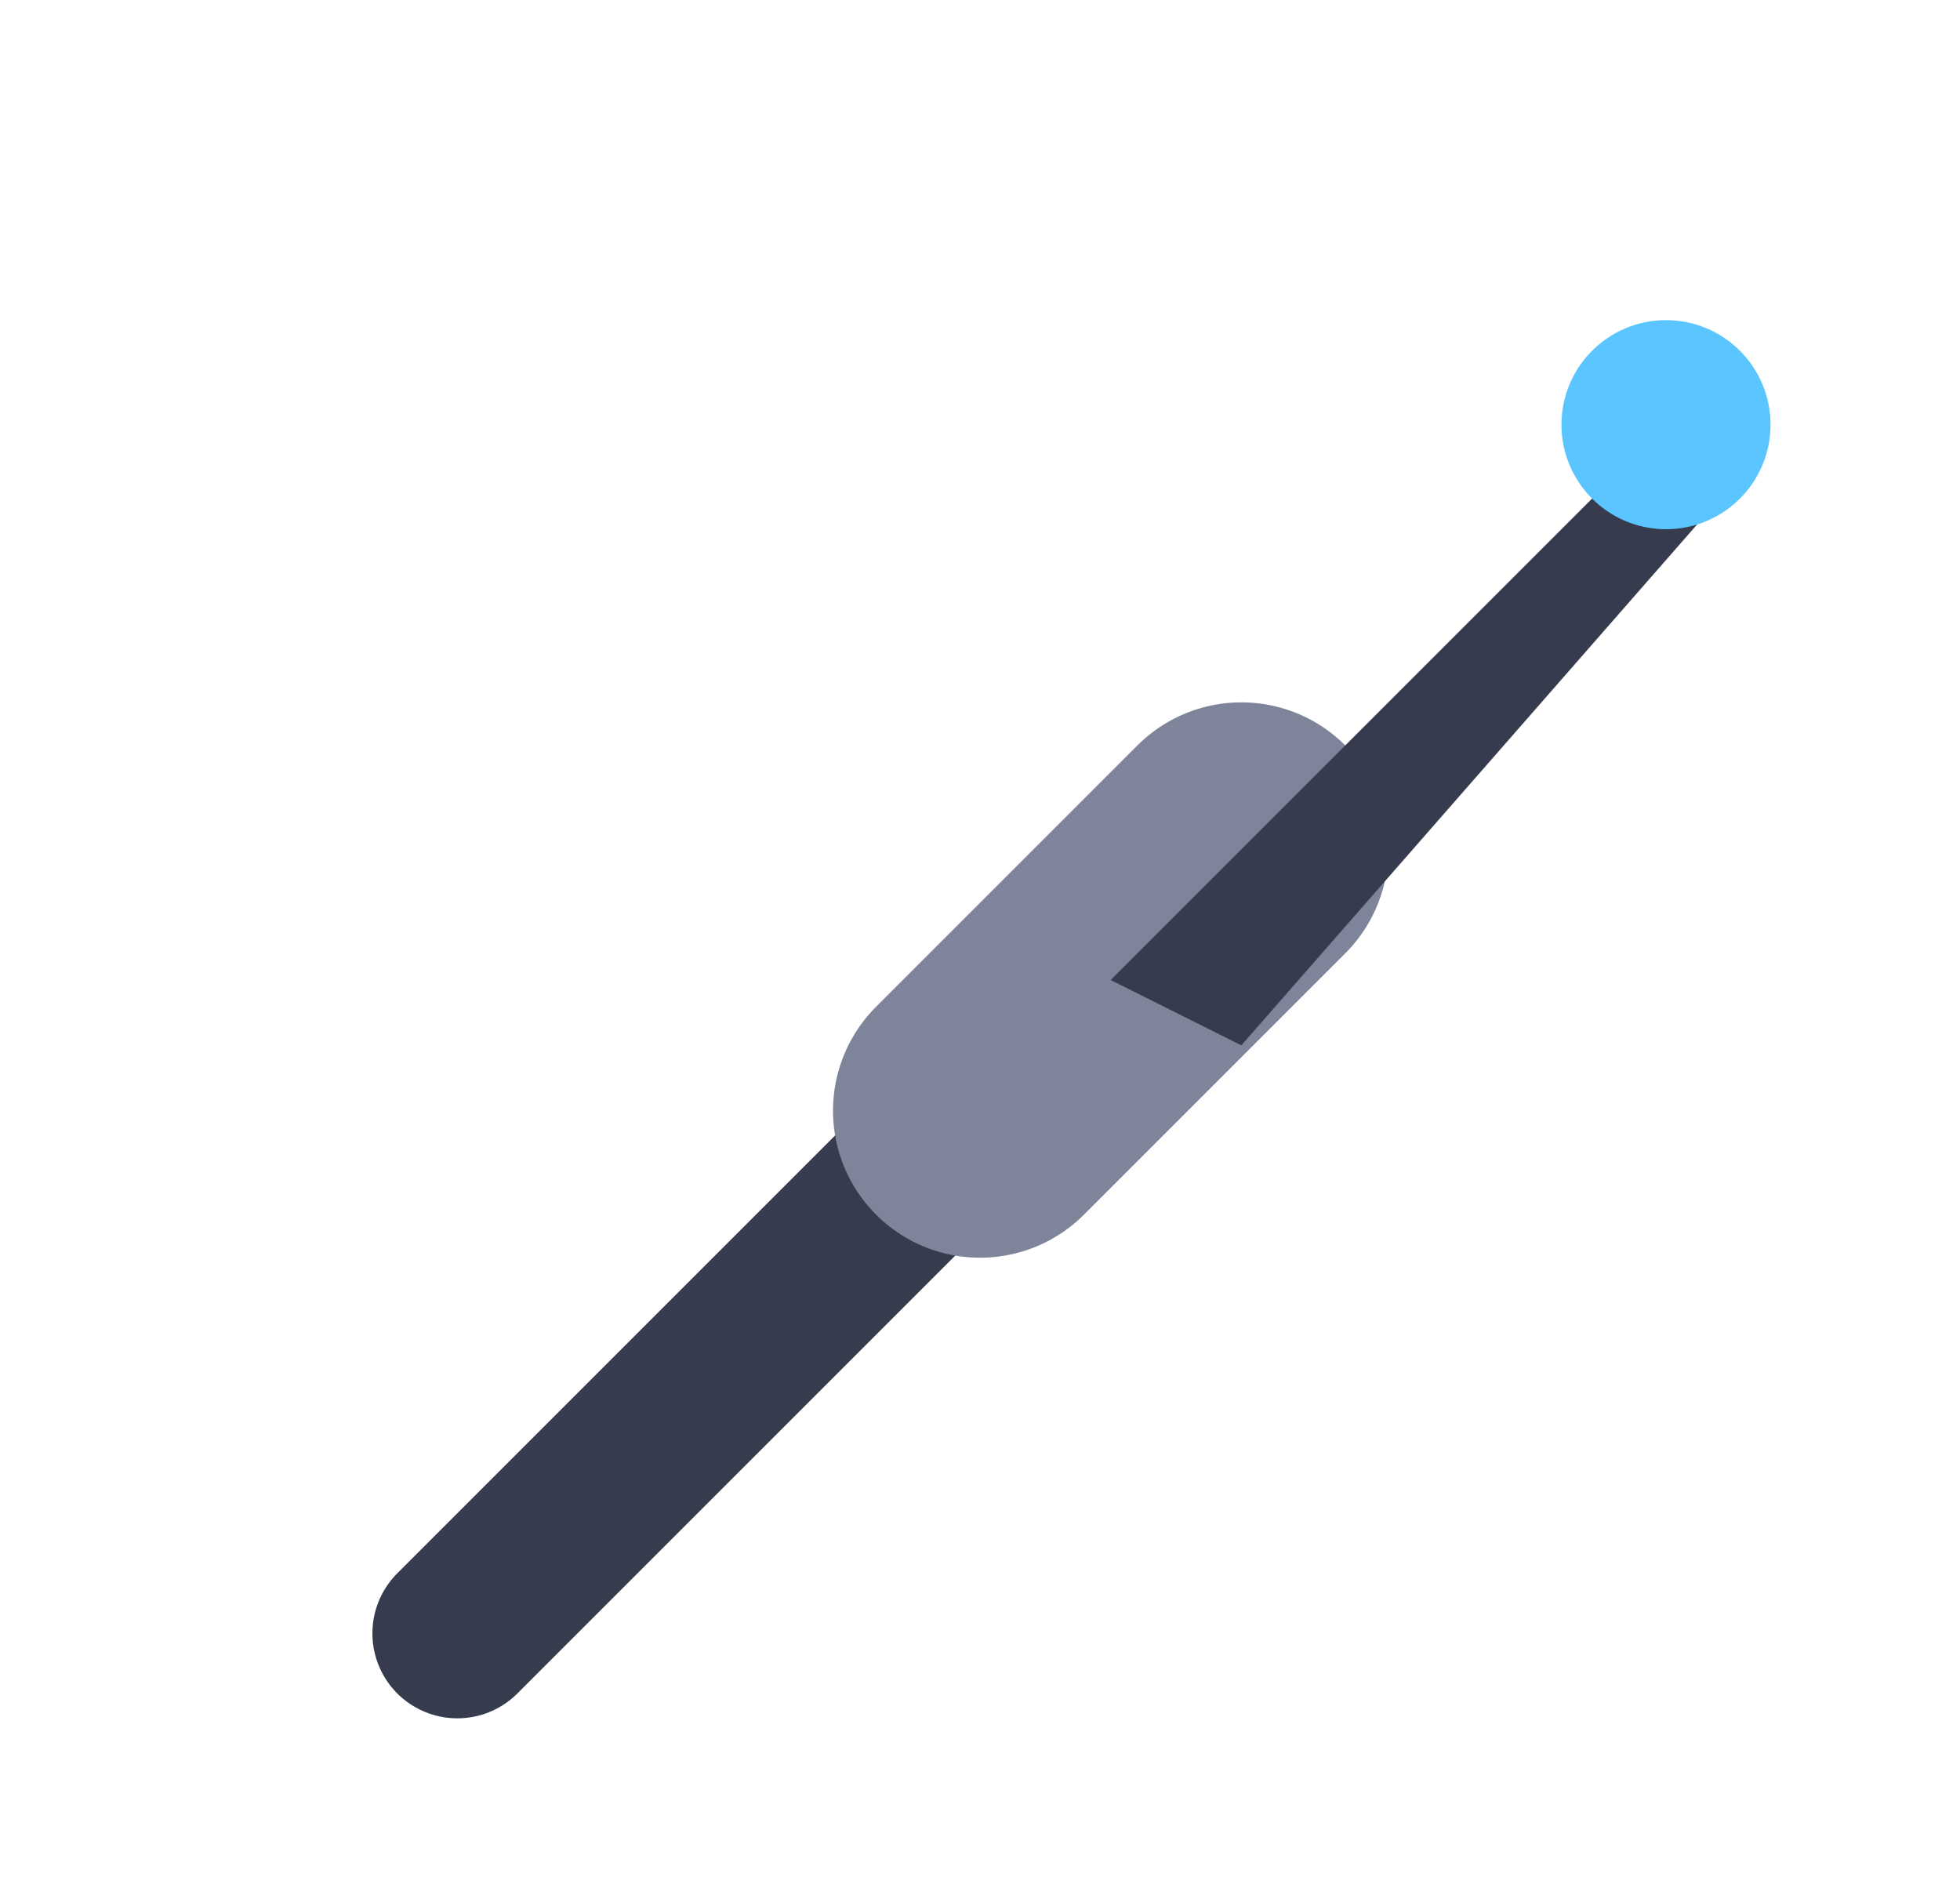
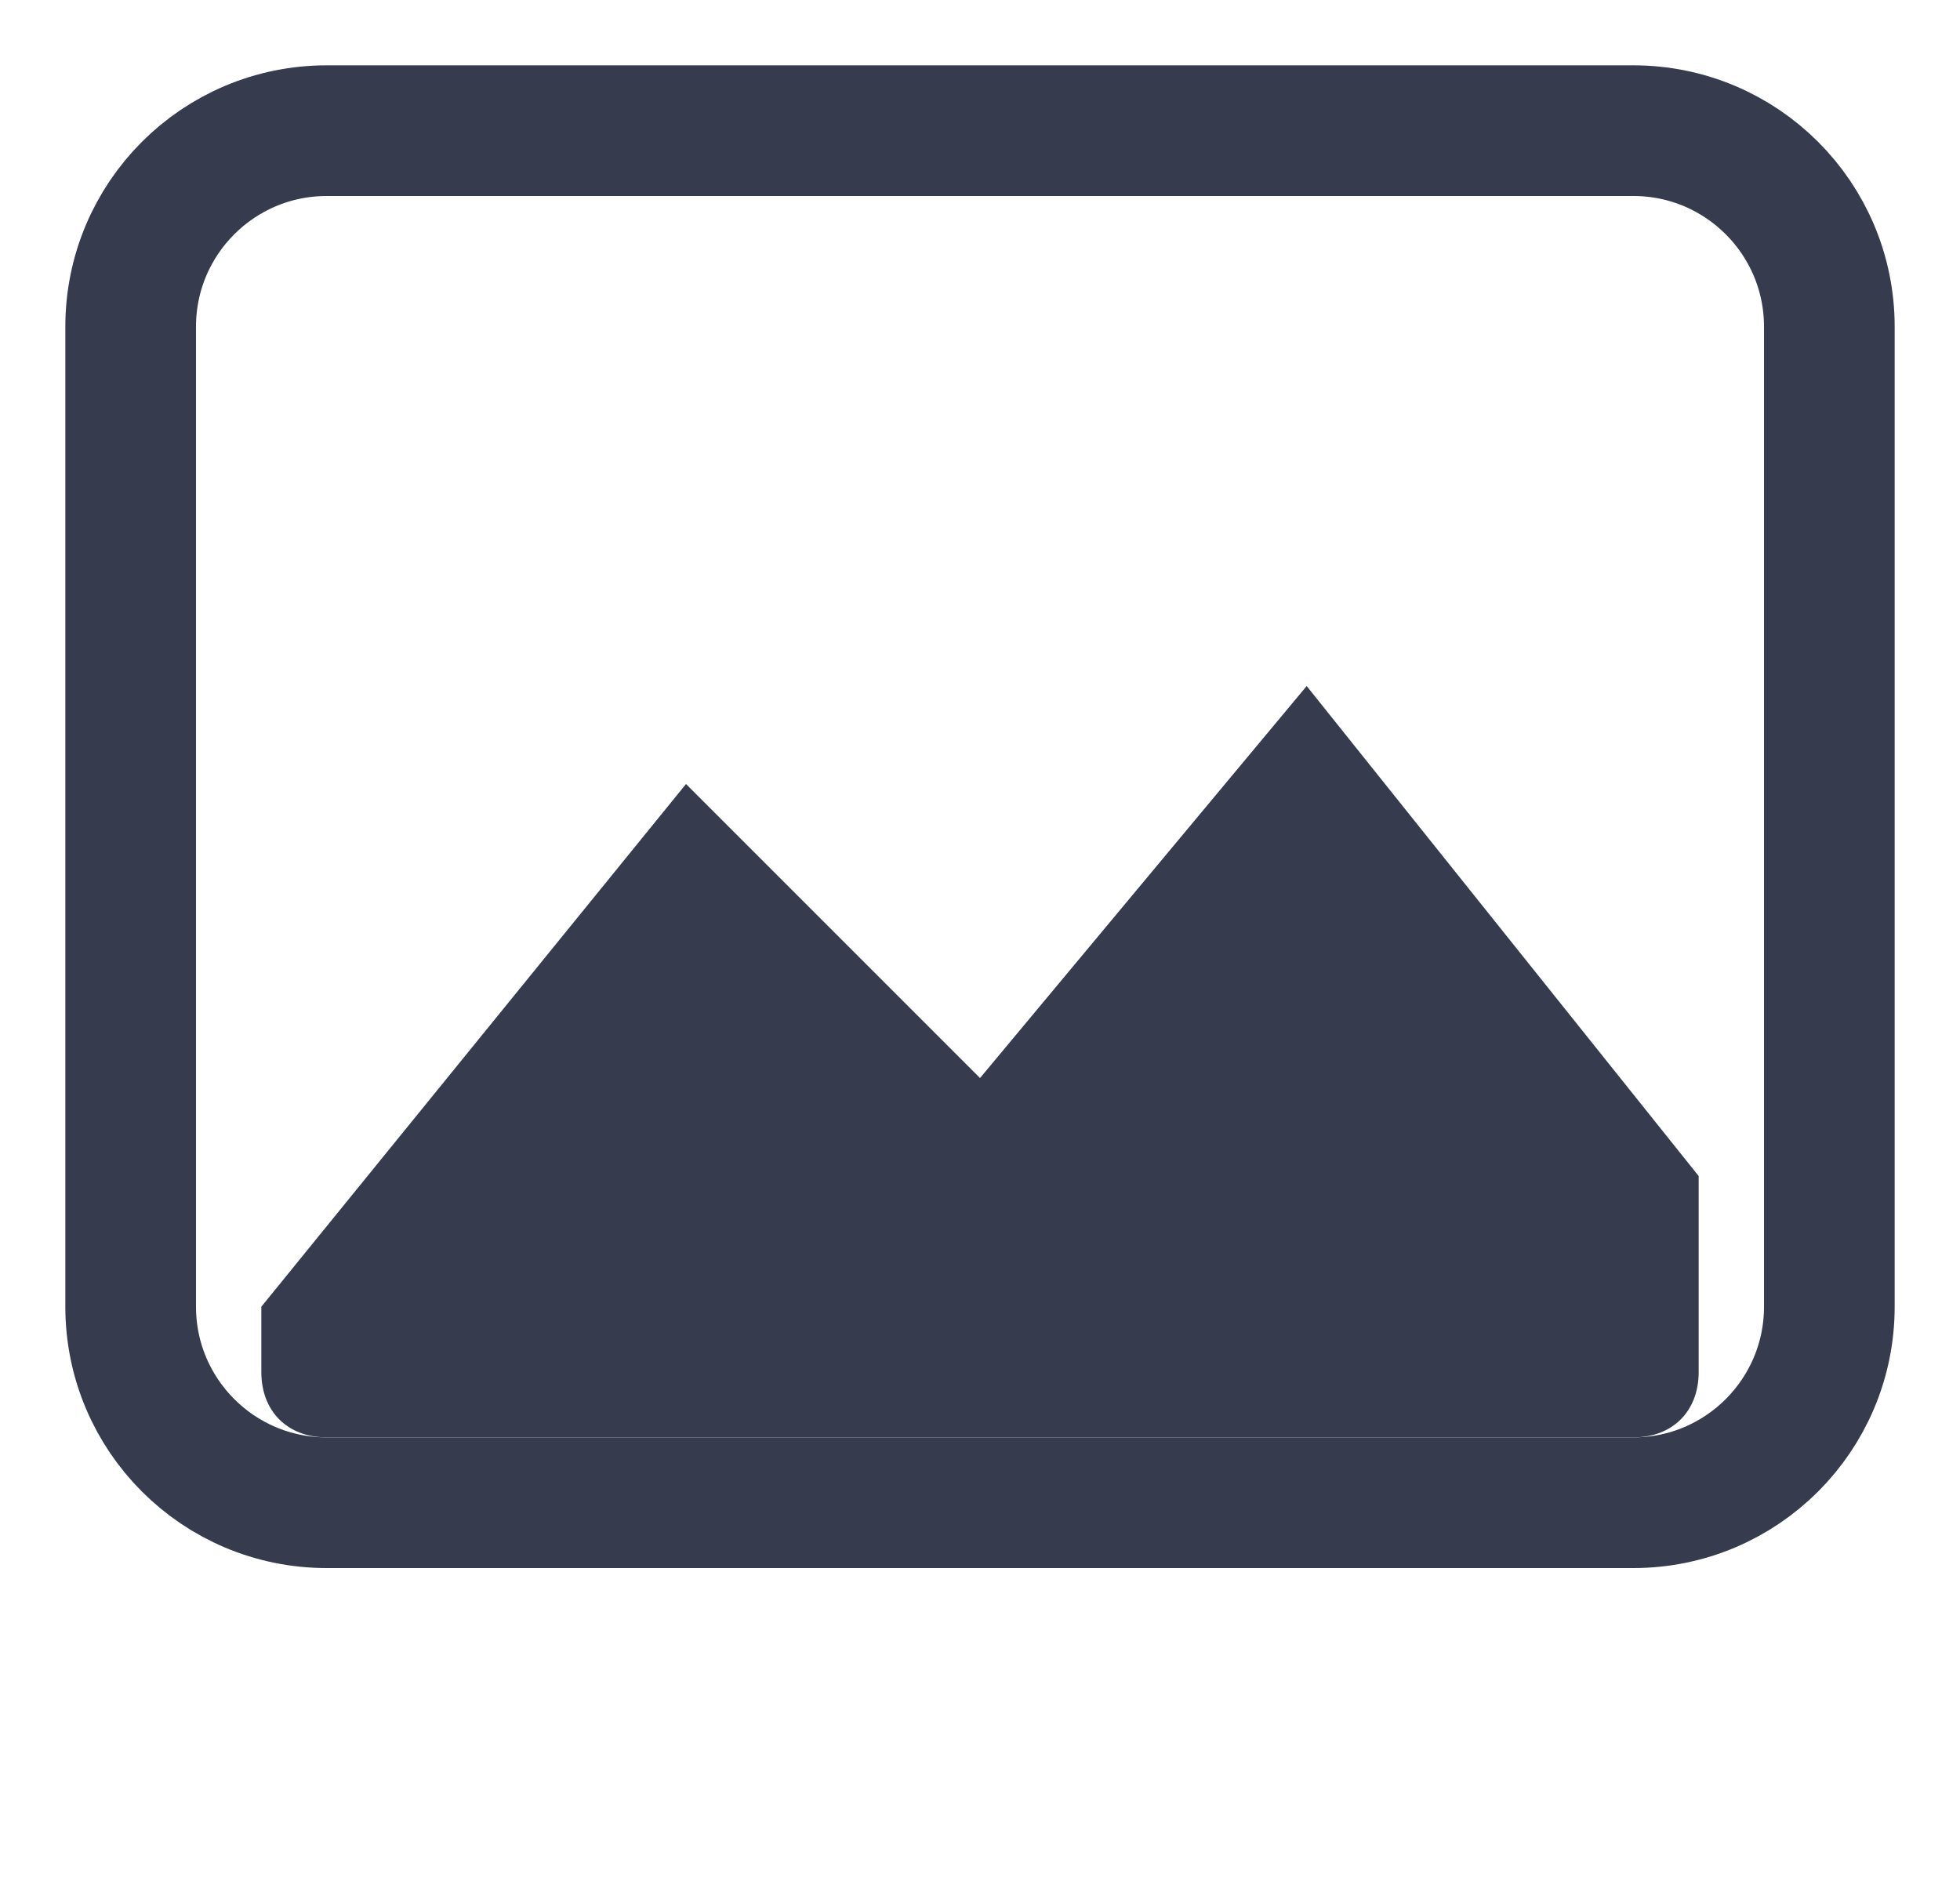
<svg xmlns="http://www.w3.org/2000/svg" width="30" height="29" viewBox="0 0 30 29" fill="none">
-   <line x1="7" y1="25" x2="17" y2="15" stroke="#363B4E" stroke-width="2.6" stroke-linecap="round" />
-   <line x1="15" y1="17" x2="19" y2="13" stroke="#7E849A" stroke-width="4.5" stroke-linecap="round" />
-   <path d="M17 15L25 7C25.8 6.2 26.8 7.2 26 8L19 16Z" fill="#363B4E" />
-   <circle cx="25.5" cy="6.5" r="1.6" fill="#5BC5FF" />
+   <rect x="2" y="2" width="26" height="21" rx="3" stroke="#363B4E" stroke-width="2" />
+   <path d="M4 20L10.5 12L15 16.5L20 10.5L26 18V21C26 21.6 25.6 22 25 22H5C4.4 22 4 21.6 4 21V20Z" fill="#363B4E" />
</svg>
